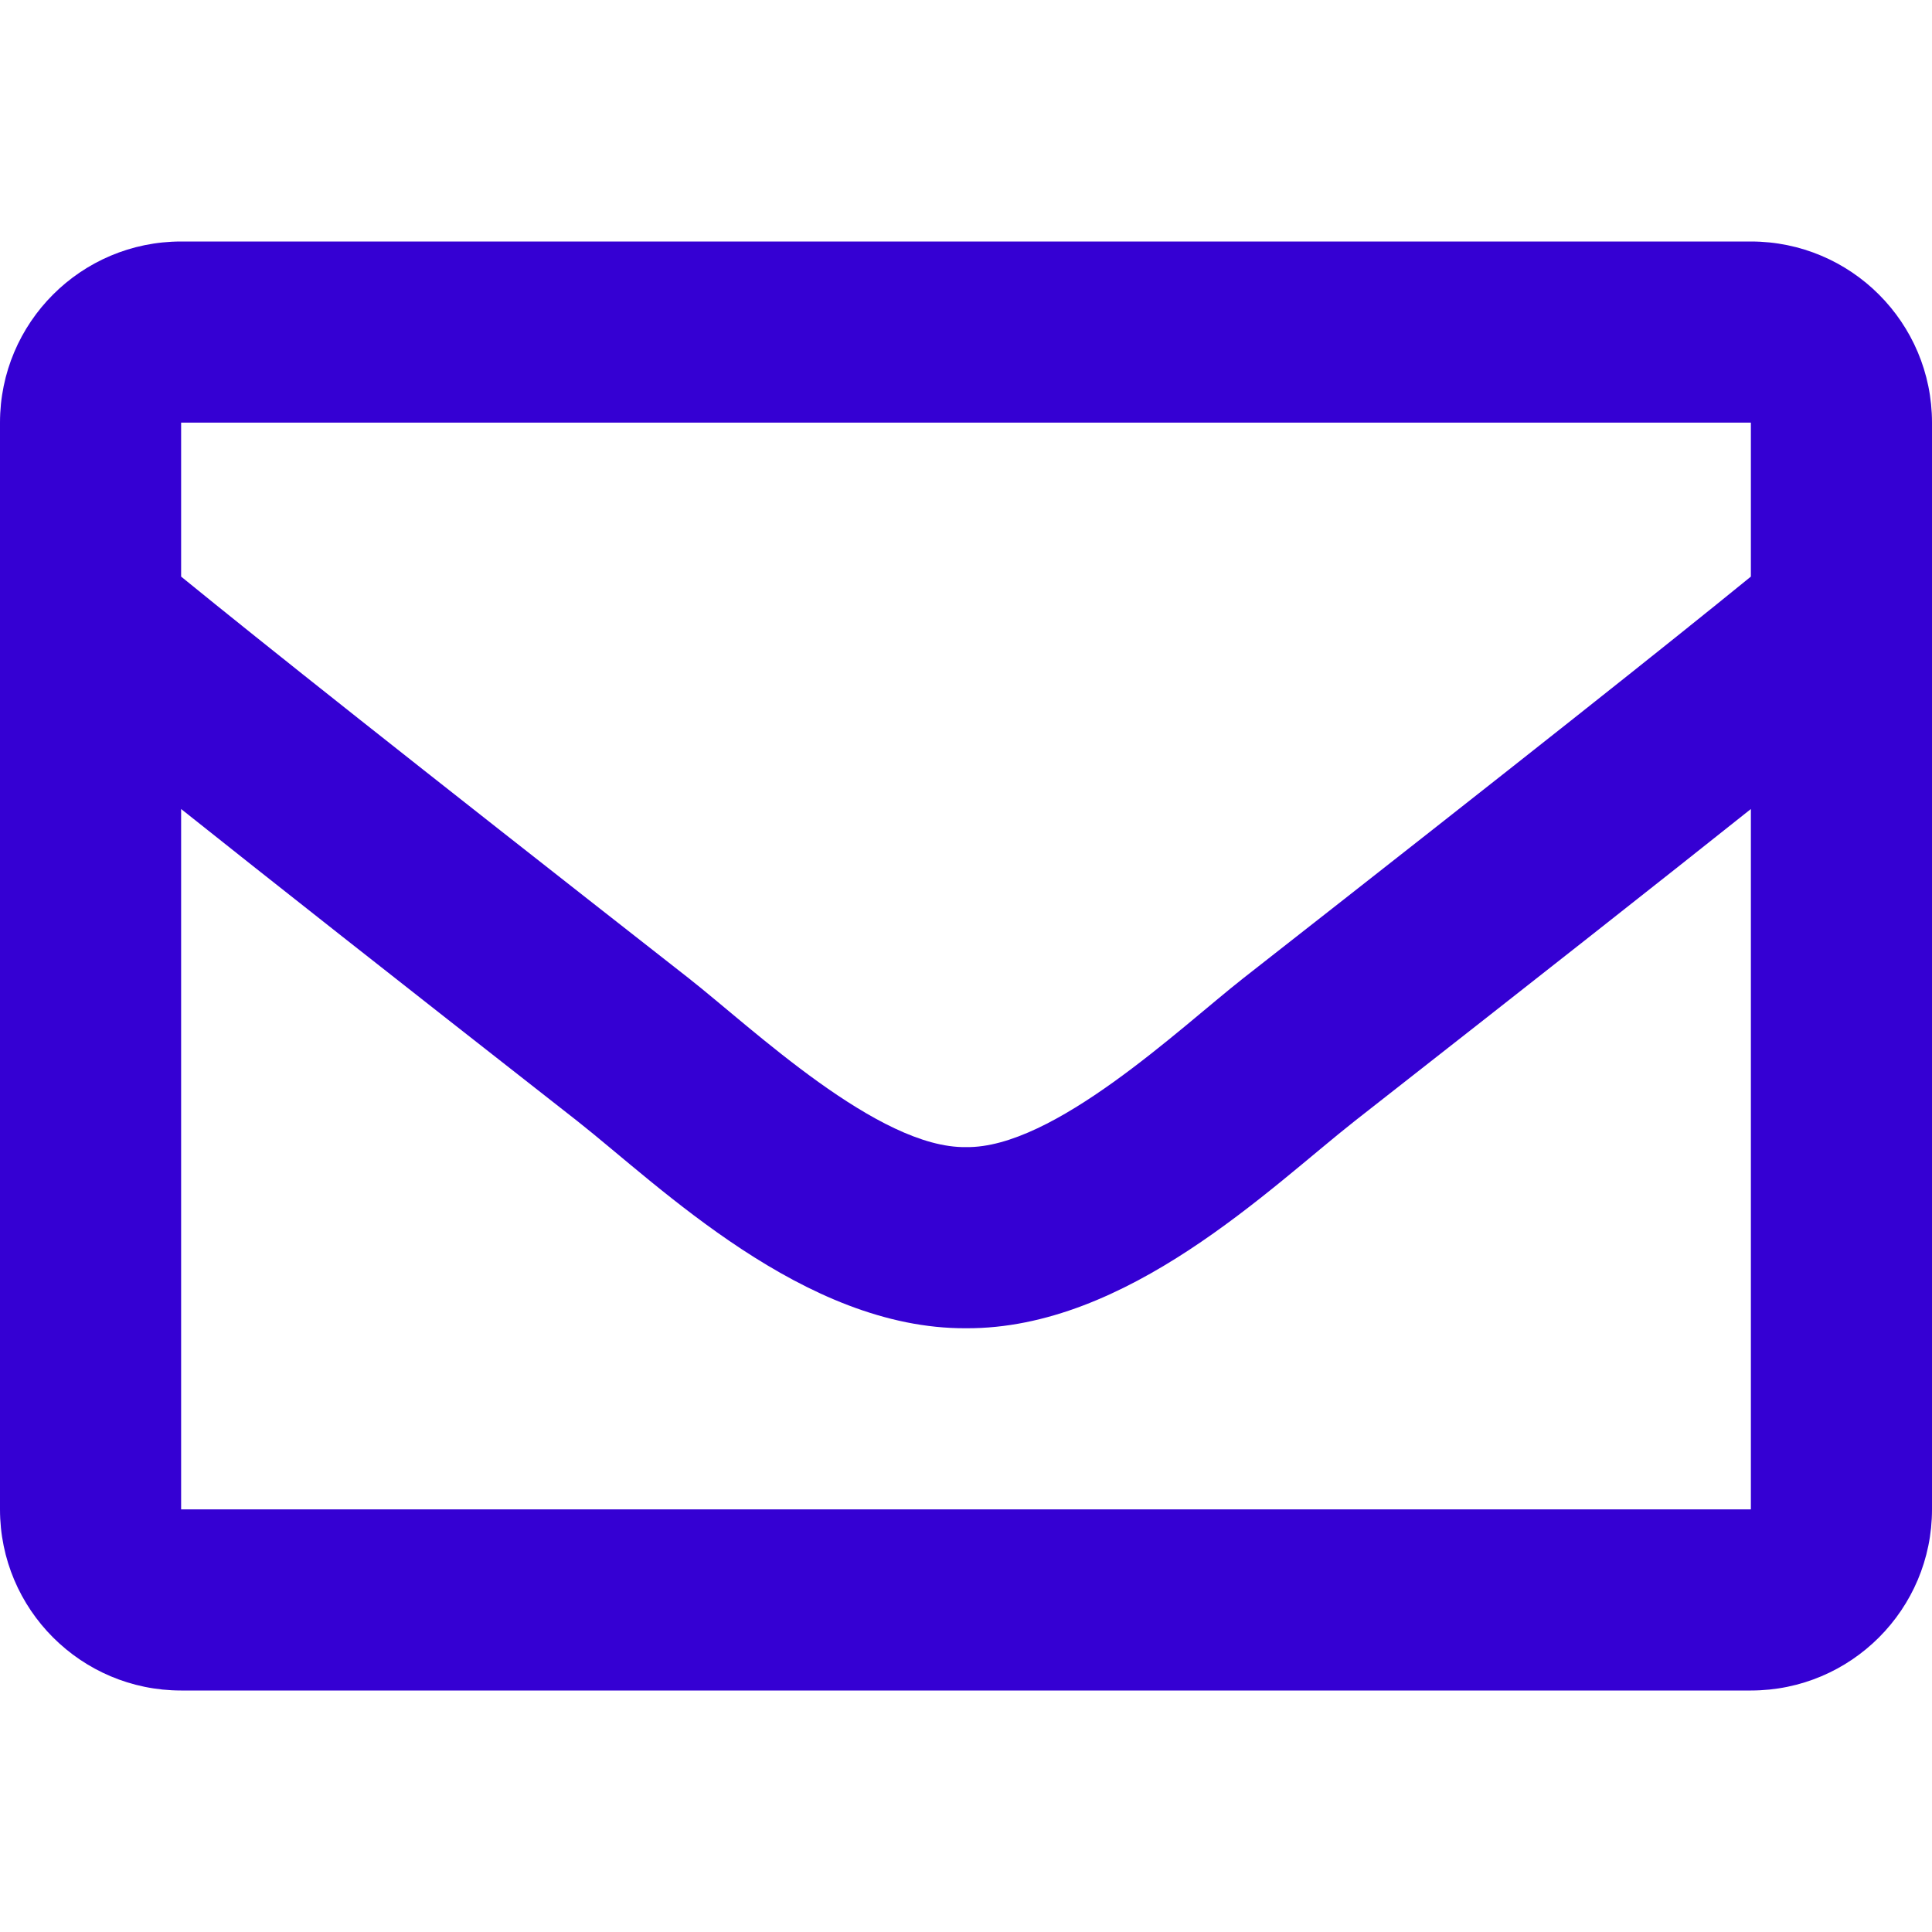
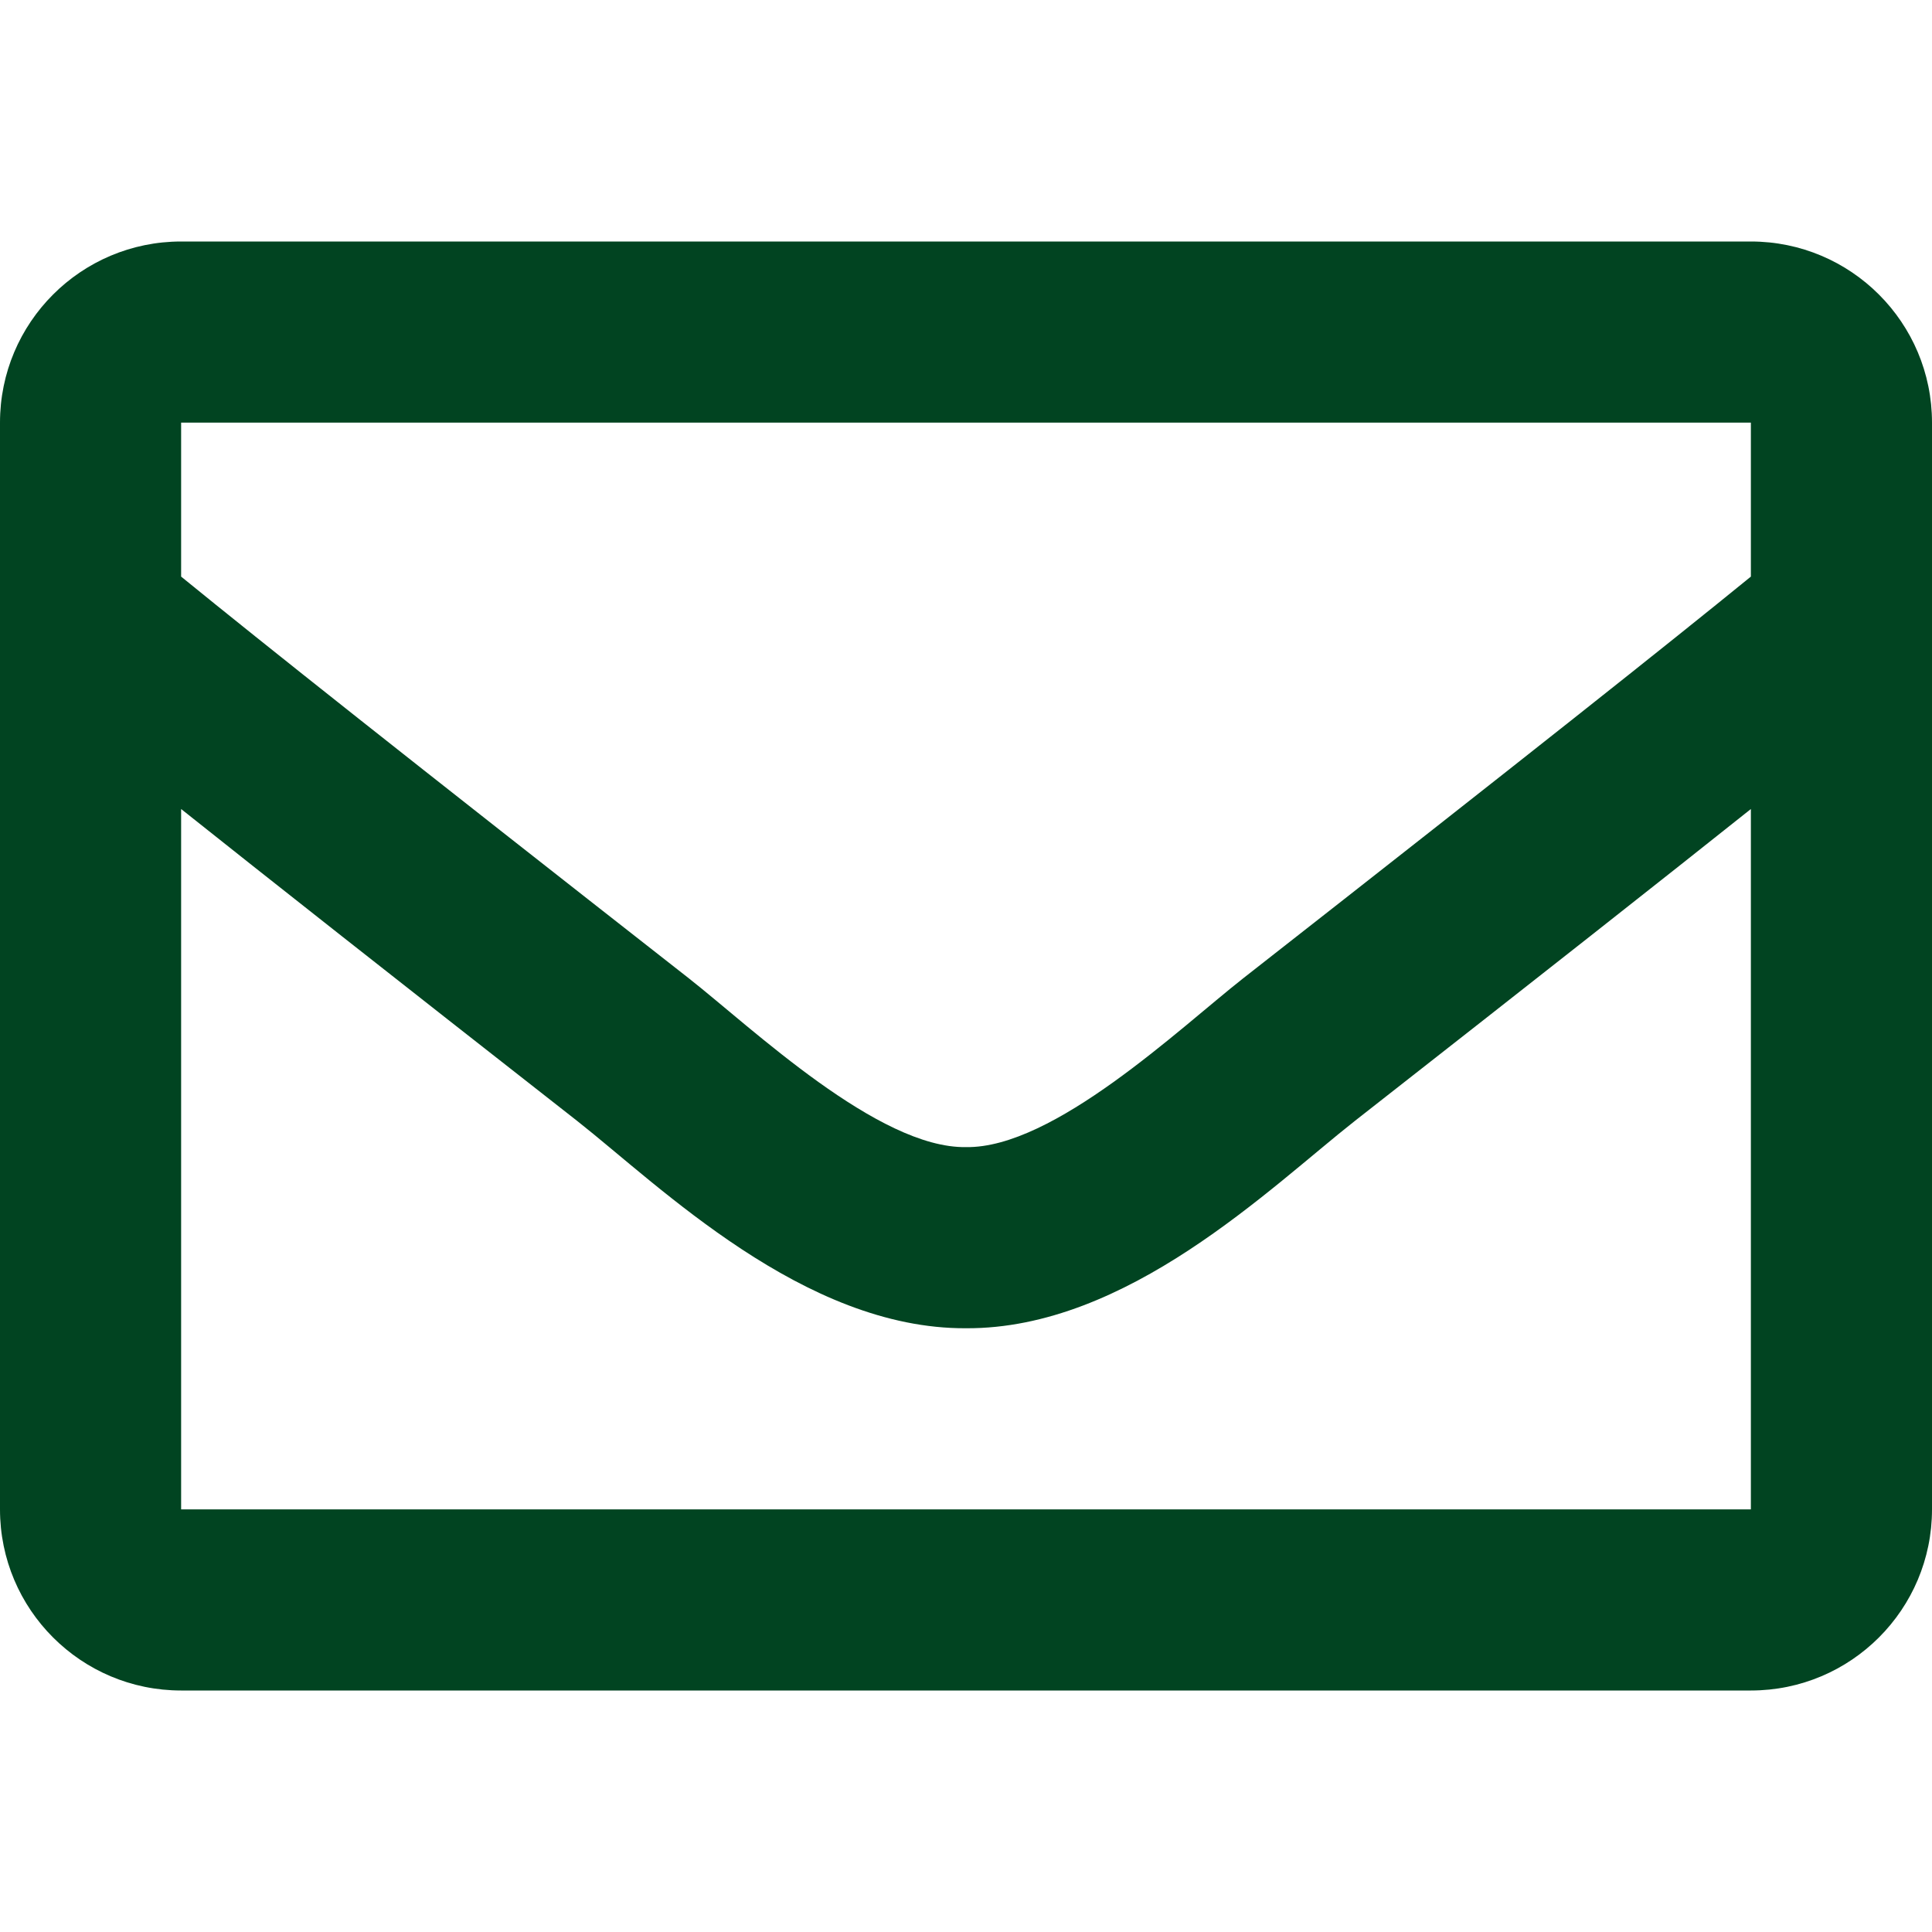
<svg xmlns="http://www.w3.org/2000/svg" viewBox="0 0 512 512" aria-labelledby="email emailDesc" role="img">
-   <path fill="#3500d3" d="M464 64H48C21.49 64 0 85.49 0 112v288c0 26.51 21.49 48 48 48h416c26.51 0 48-21.49 48-48V112c0-26.51-21.49-48-48-48zm0 48v40.805c-22.422 18.259-58.168 46.651-134.587 106.49-16.841 13.247-50.201 45.072-73.413 44.701-23.208.375-56.579-31.459-73.413-44.701C106.18 199.465 70.425 171.067 48 152.805V112h416zM48 400V214.398c22.914 18.251 55.409 43.862 104.938 82.646 21.857 17.205 60.134 55.186 103.062 54.955 42.717.231 80.509-37.199 103.053-54.947 49.528-38.783 82.032-64.401 104.947-82.653V400H48z" />
+   <path fill="#014421" d="M464 64H48C21.49 64 0 85.49 0 112v288c0 26.51 21.49 48 48 48h416c26.51 0 48-21.49 48-48V112c0-26.51-21.49-48-48-48zm0 48v40.805c-22.422 18.259-58.168 46.651-134.587 106.49-16.841 13.247-50.201 45.072-73.413 44.701-23.208.375-56.579-31.459-73.413-44.701C106.18 199.465 70.425 171.067 48 152.805V112h416zM48 400V214.398c22.914 18.251 55.409 43.862 104.938 82.646 21.857 17.205 60.134 55.186 103.062 54.955 42.717.231 80.509-37.199 103.053-54.947 49.528-38.783 82.032-64.401 104.947-82.653V400H48z" />
</svg>
